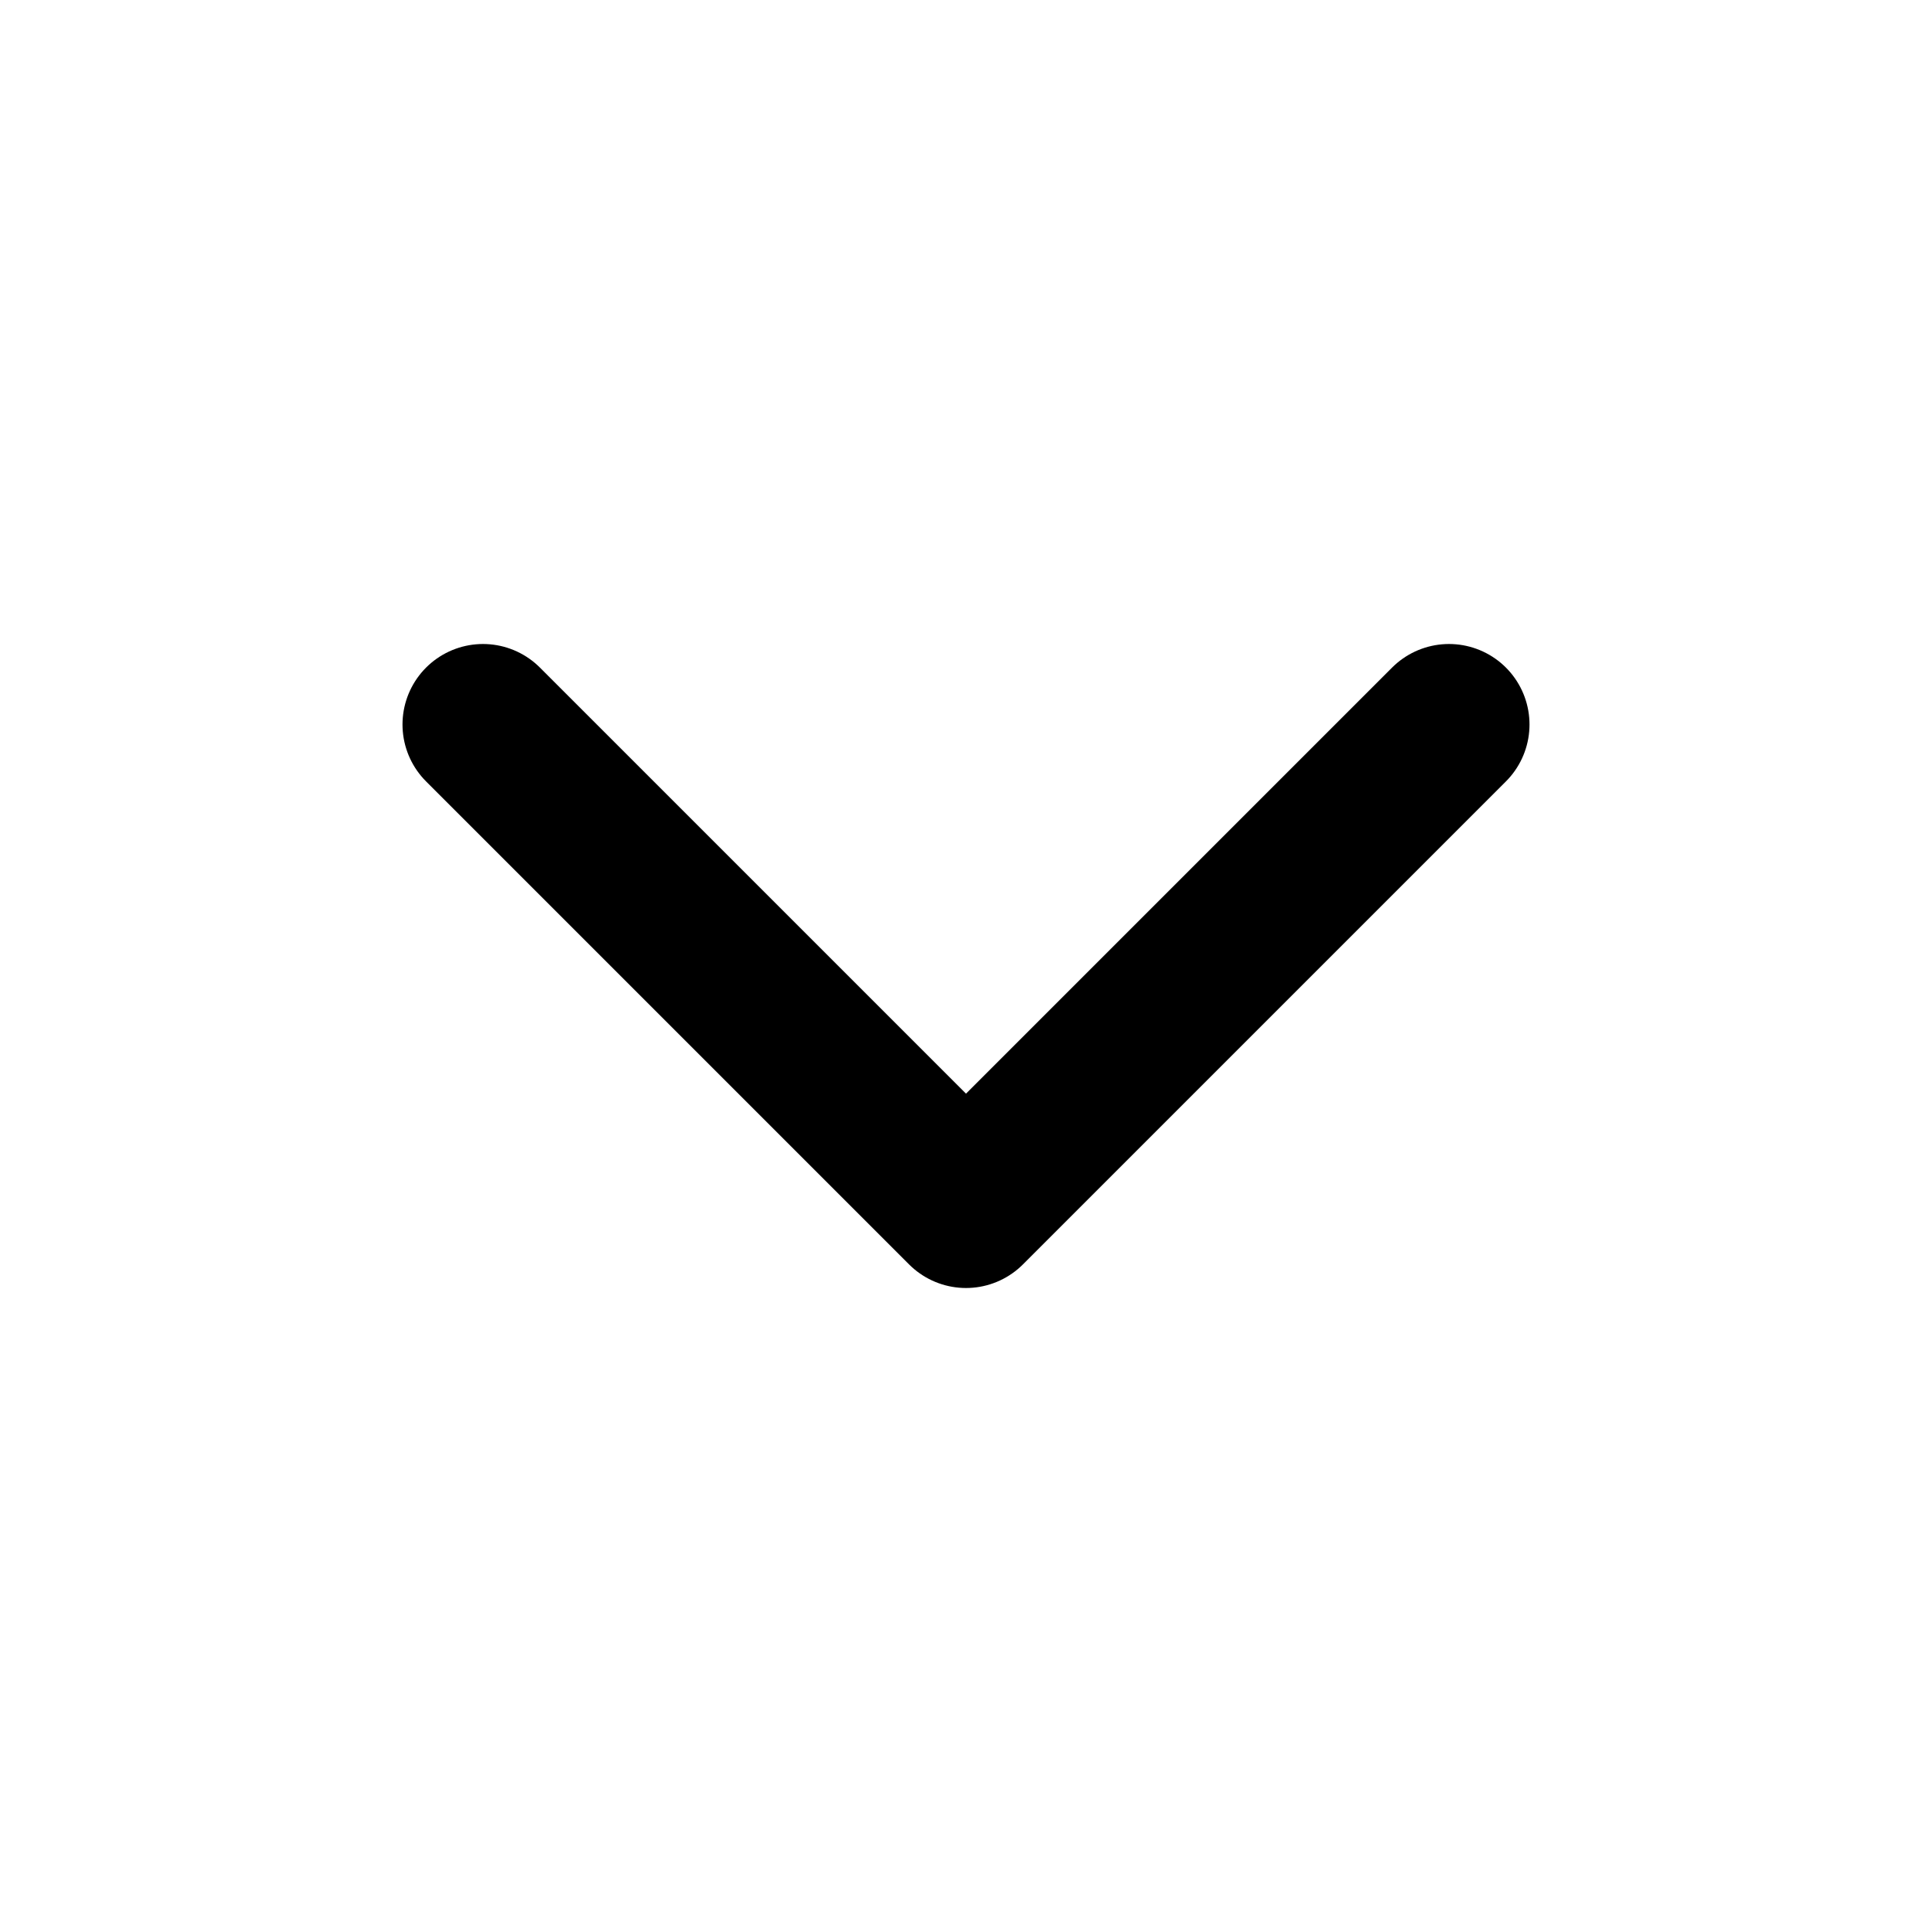
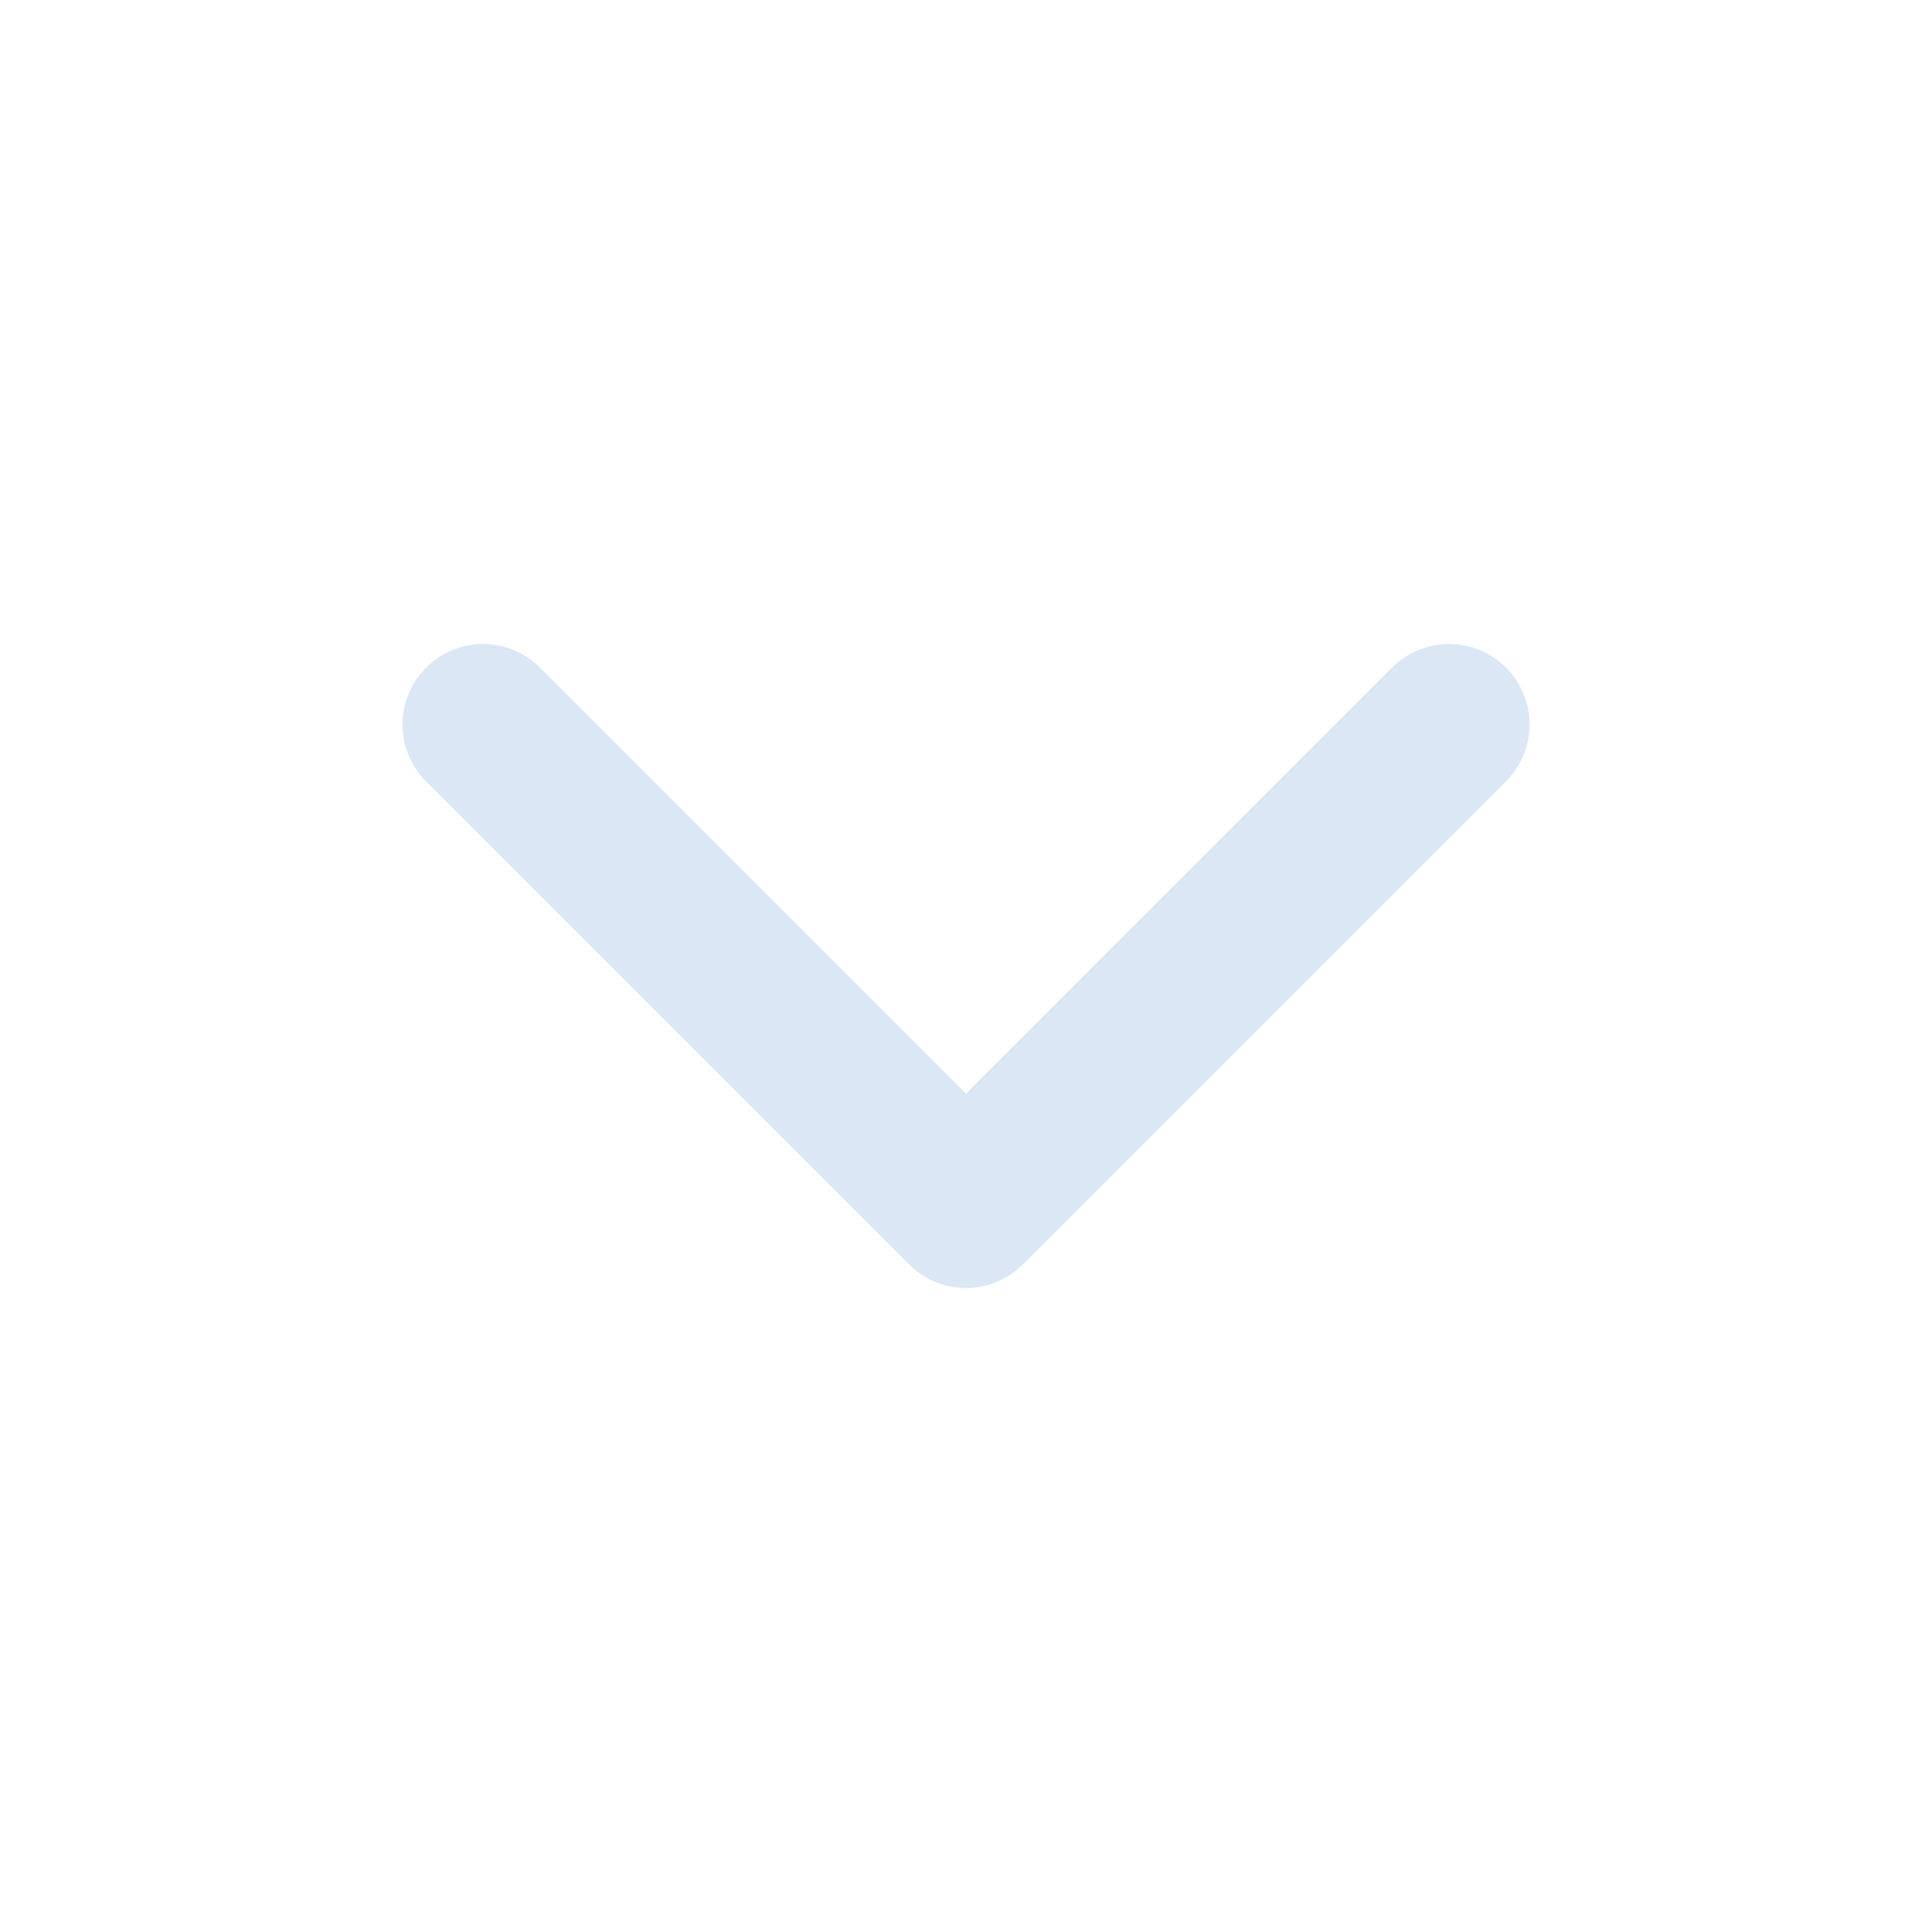
- <svg xmlns="http://www.w3.org/2000/svg" width="24" height="24" viewBox="0 0 24 24" fill="none" stroke="currentColor" stroke-width="2" stroke-linecap="round" stroke-linejoin="round">
+ <svg xmlns="http://www.w3.org/2000/svg" width="24" height="24" viewBox="0 0 24 24" fill="none" stroke="#DCE7F5" stroke-width="2" stroke-linecap="round" stroke-linejoin="round">
  <path d="m6 9 6 6 6-6" />
</svg>
